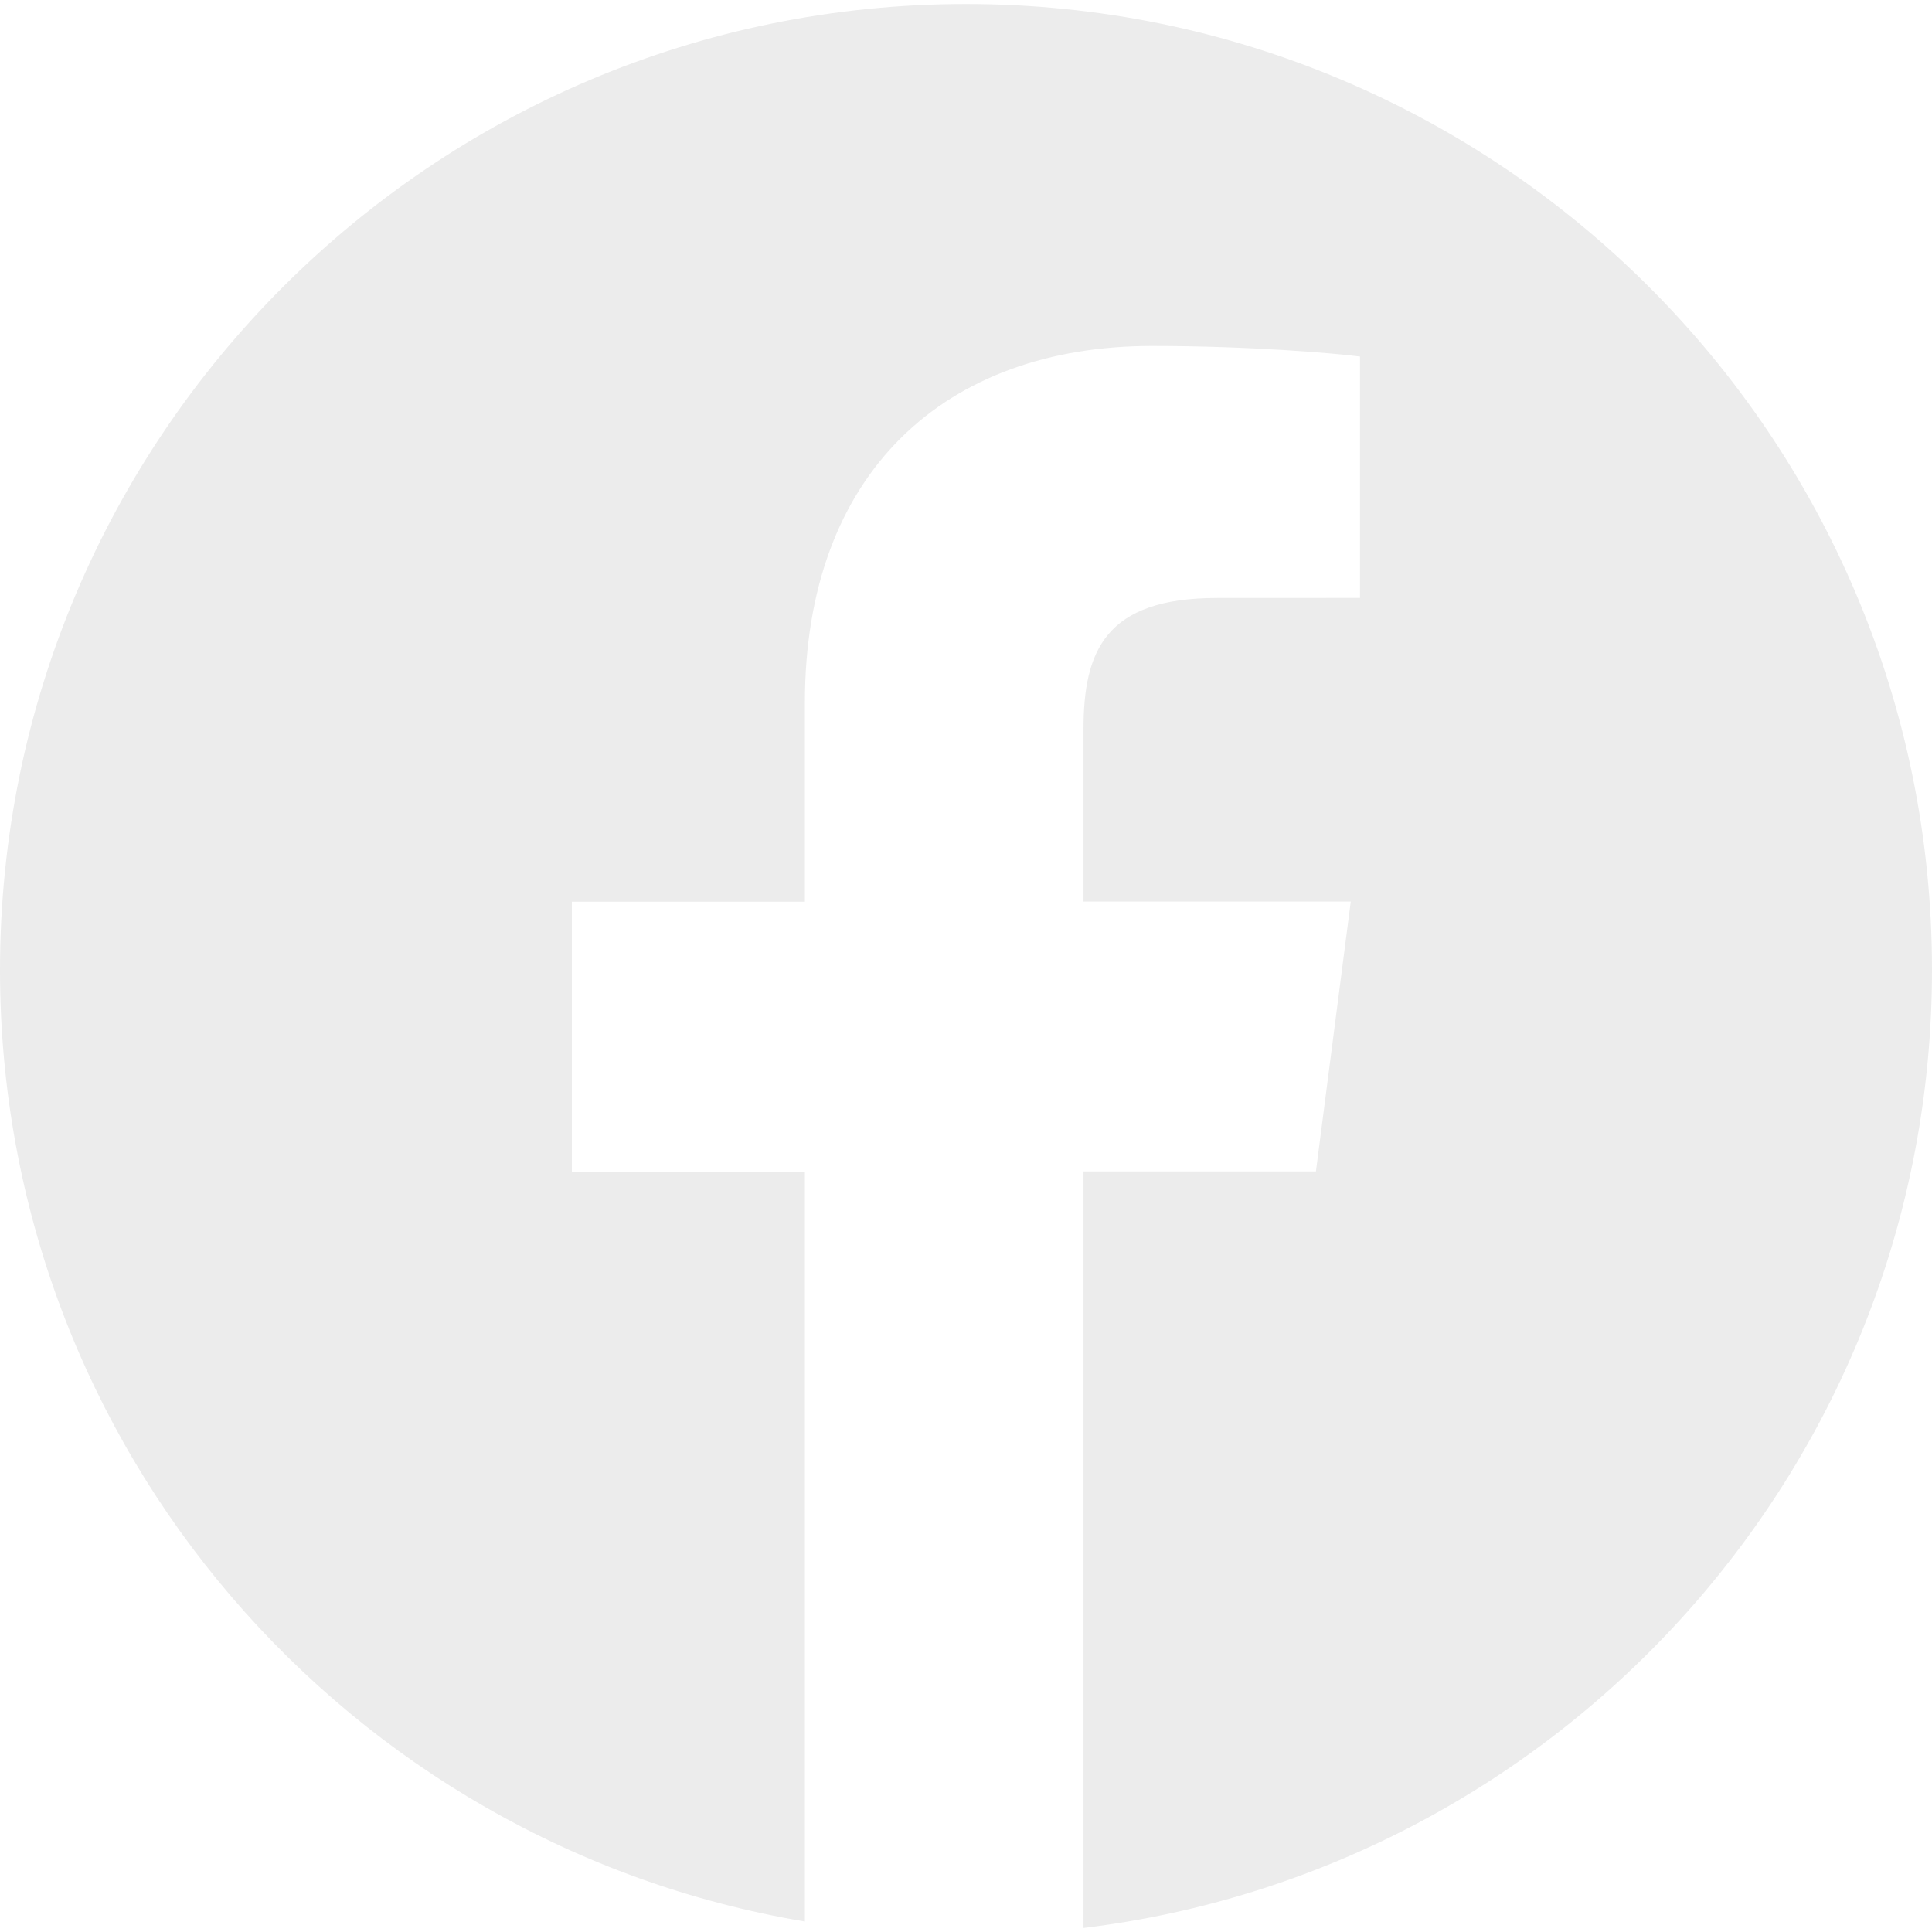
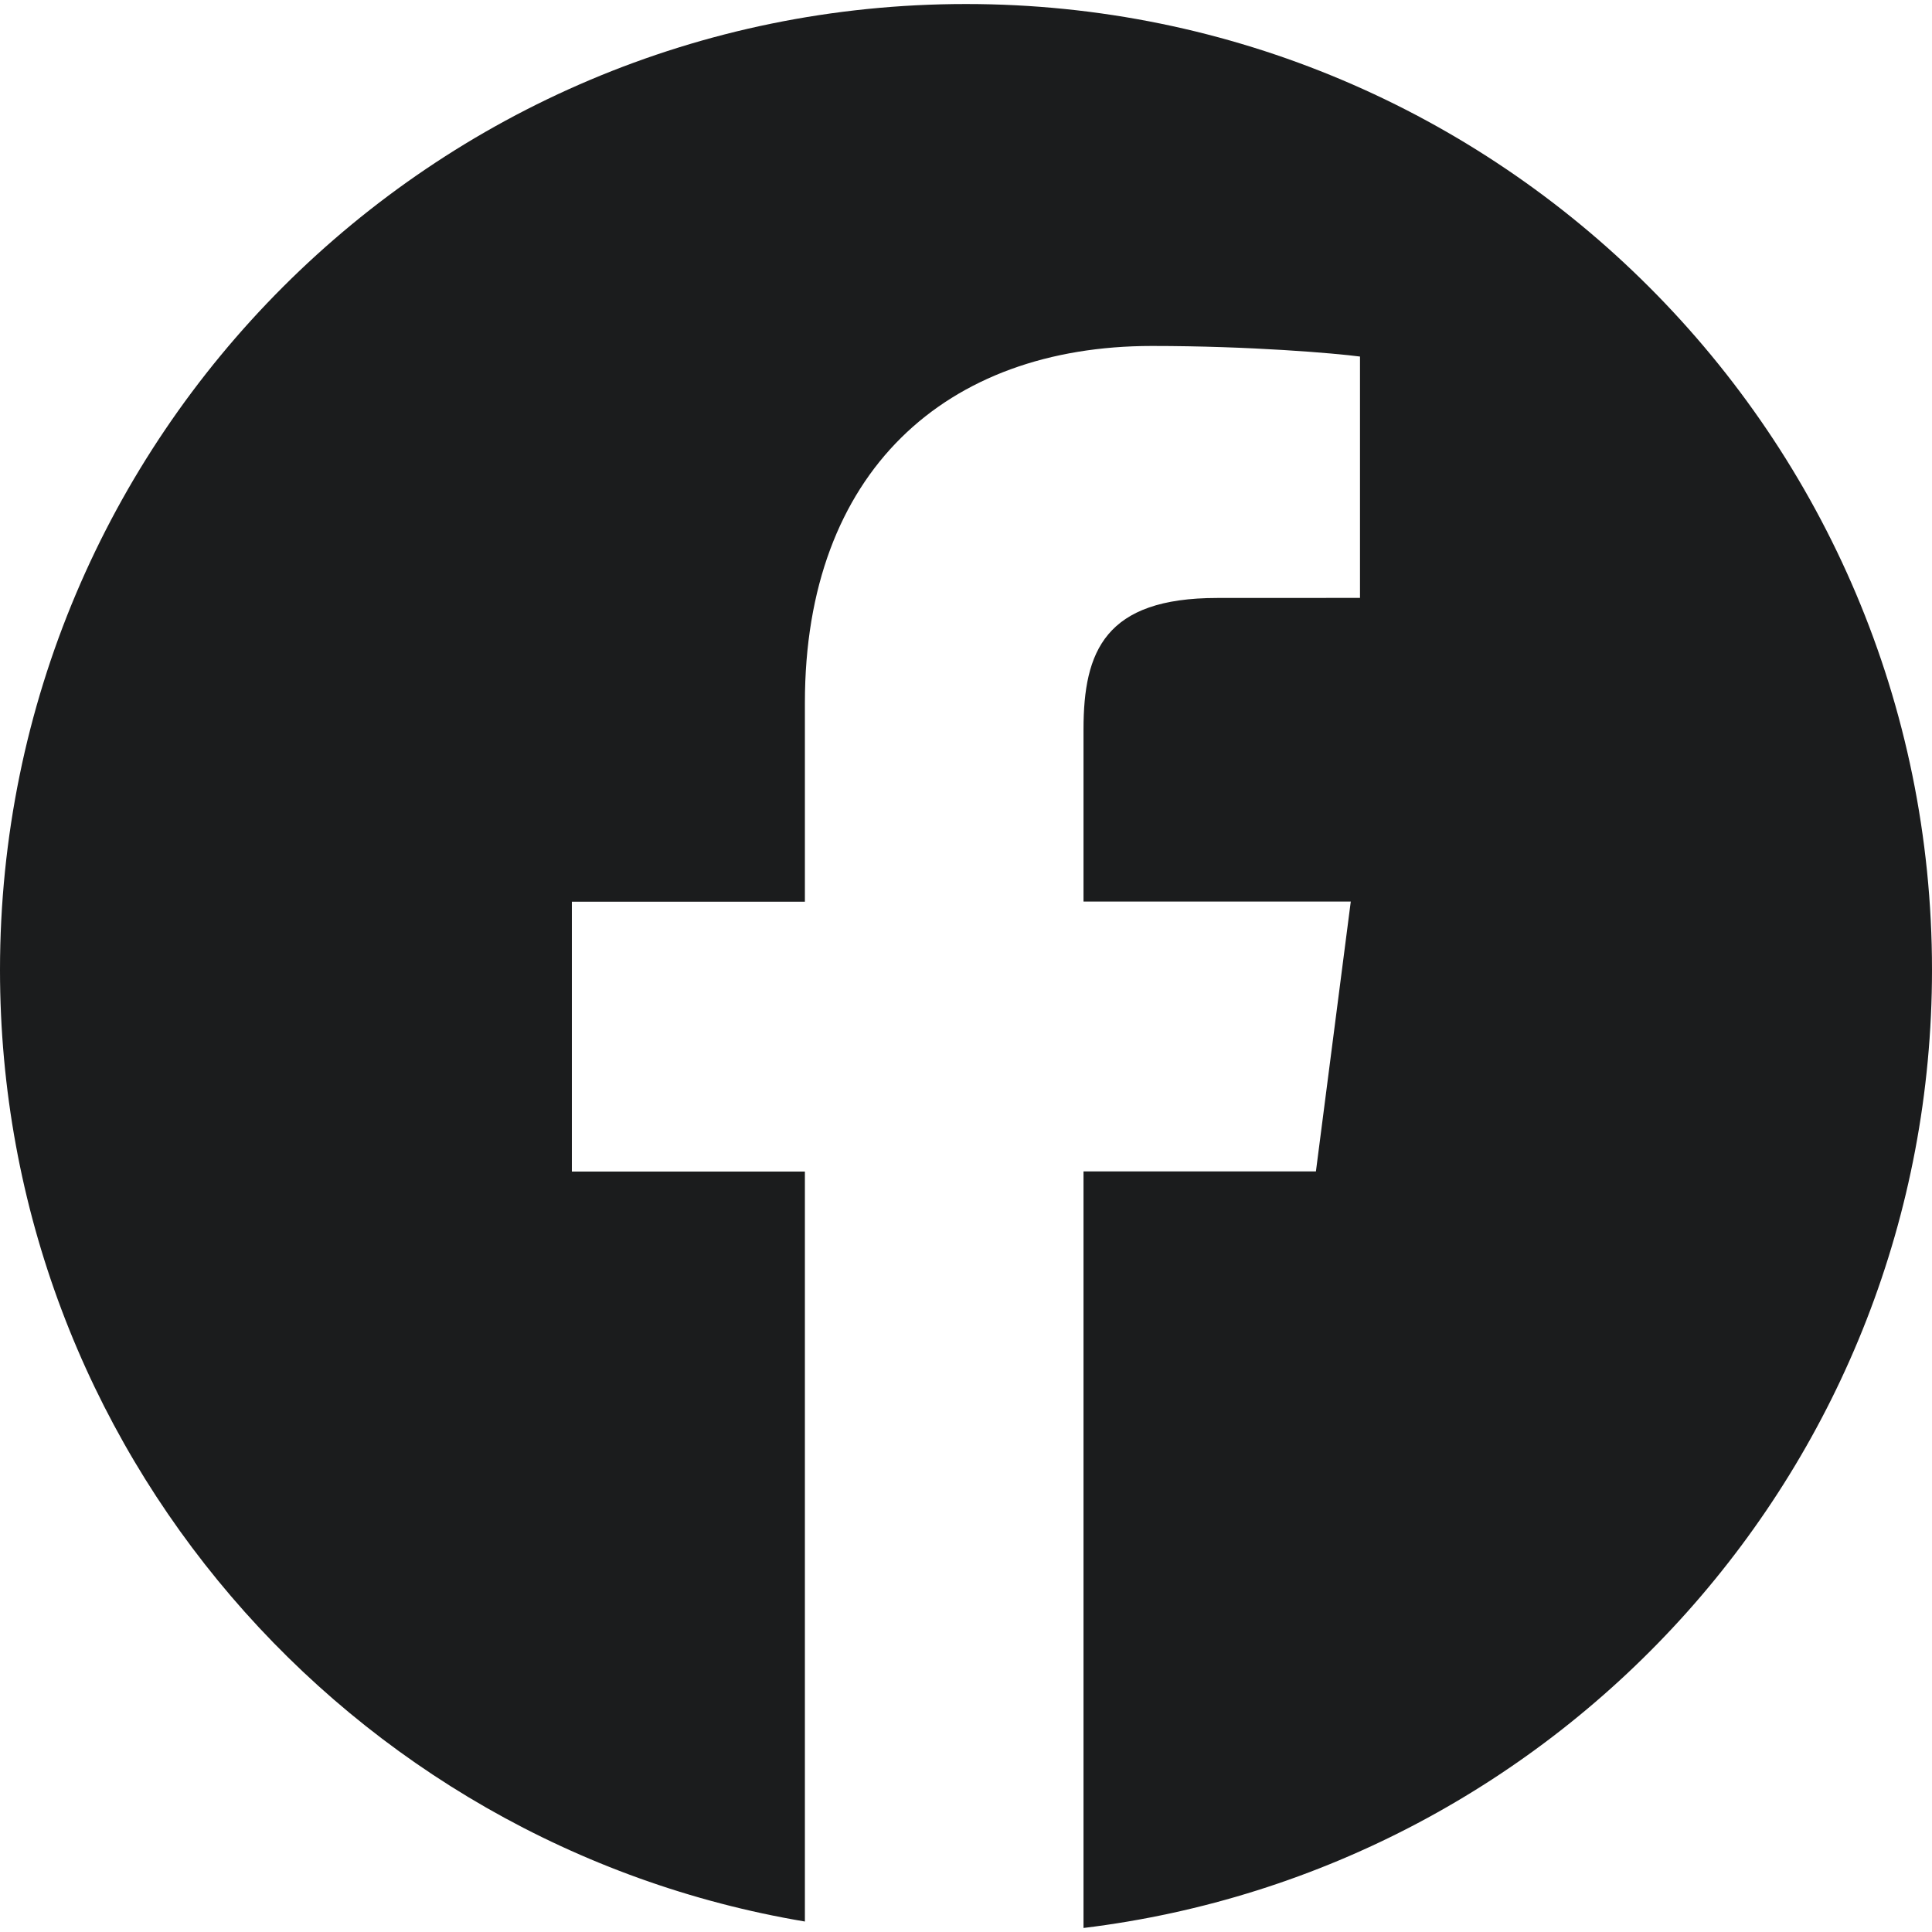
<svg xmlns="http://www.w3.org/2000/svg" version="1.1" x="0px" y="0px" viewBox="0 0 167.657 167.657" style="enable-background:new 0 0 167.657 167.657;" xml:space="preserve" width="512px" height="512px">
  <g>
-     <path d="M83.829,0.349C37.532,0.349,0,37.881,0,84.178c0,41.523,30.222,75.911,69.848,82.57v-65.081H49.626   v-23.42h20.222V60.978c0-20.037,12.238-30.956,30.115-30.956c8.562,0,15.92,0.638,18.056,0.919v20.944l-12.399,0.006   c-9.72,0-11.594,4.618-11.594,11.397v14.947h23.193l-3.025,23.42H94.026v65.653c41.476-5.048,73.631-40.312,73.631-83.154   C167.657,37.881,130.125,0.349,83.829,0.349z" fill="#ececec" />
+     <path d="M83.829,0.349C37.532,0.349,0,37.881,0,84.178c0,41.523,30.222,75.911,69.848,82.57v-65.081H49.626   v-23.42h20.222V60.978c0-20.037,12.238-30.956,30.115-30.956c8.562,0,15.92,0.638,18.056,0.919v20.944l-12.399,0.006   c-9.72,0-11.594,4.618-11.594,11.397v14.947h23.193l-3.025,23.42H94.026v65.653c41.476-5.048,73.631-40.312,73.631-83.154   C167.657,37.881,130.125,0.349,83.829,0.349z" fill="#1b1c1d" />
  </g>
</svg>
